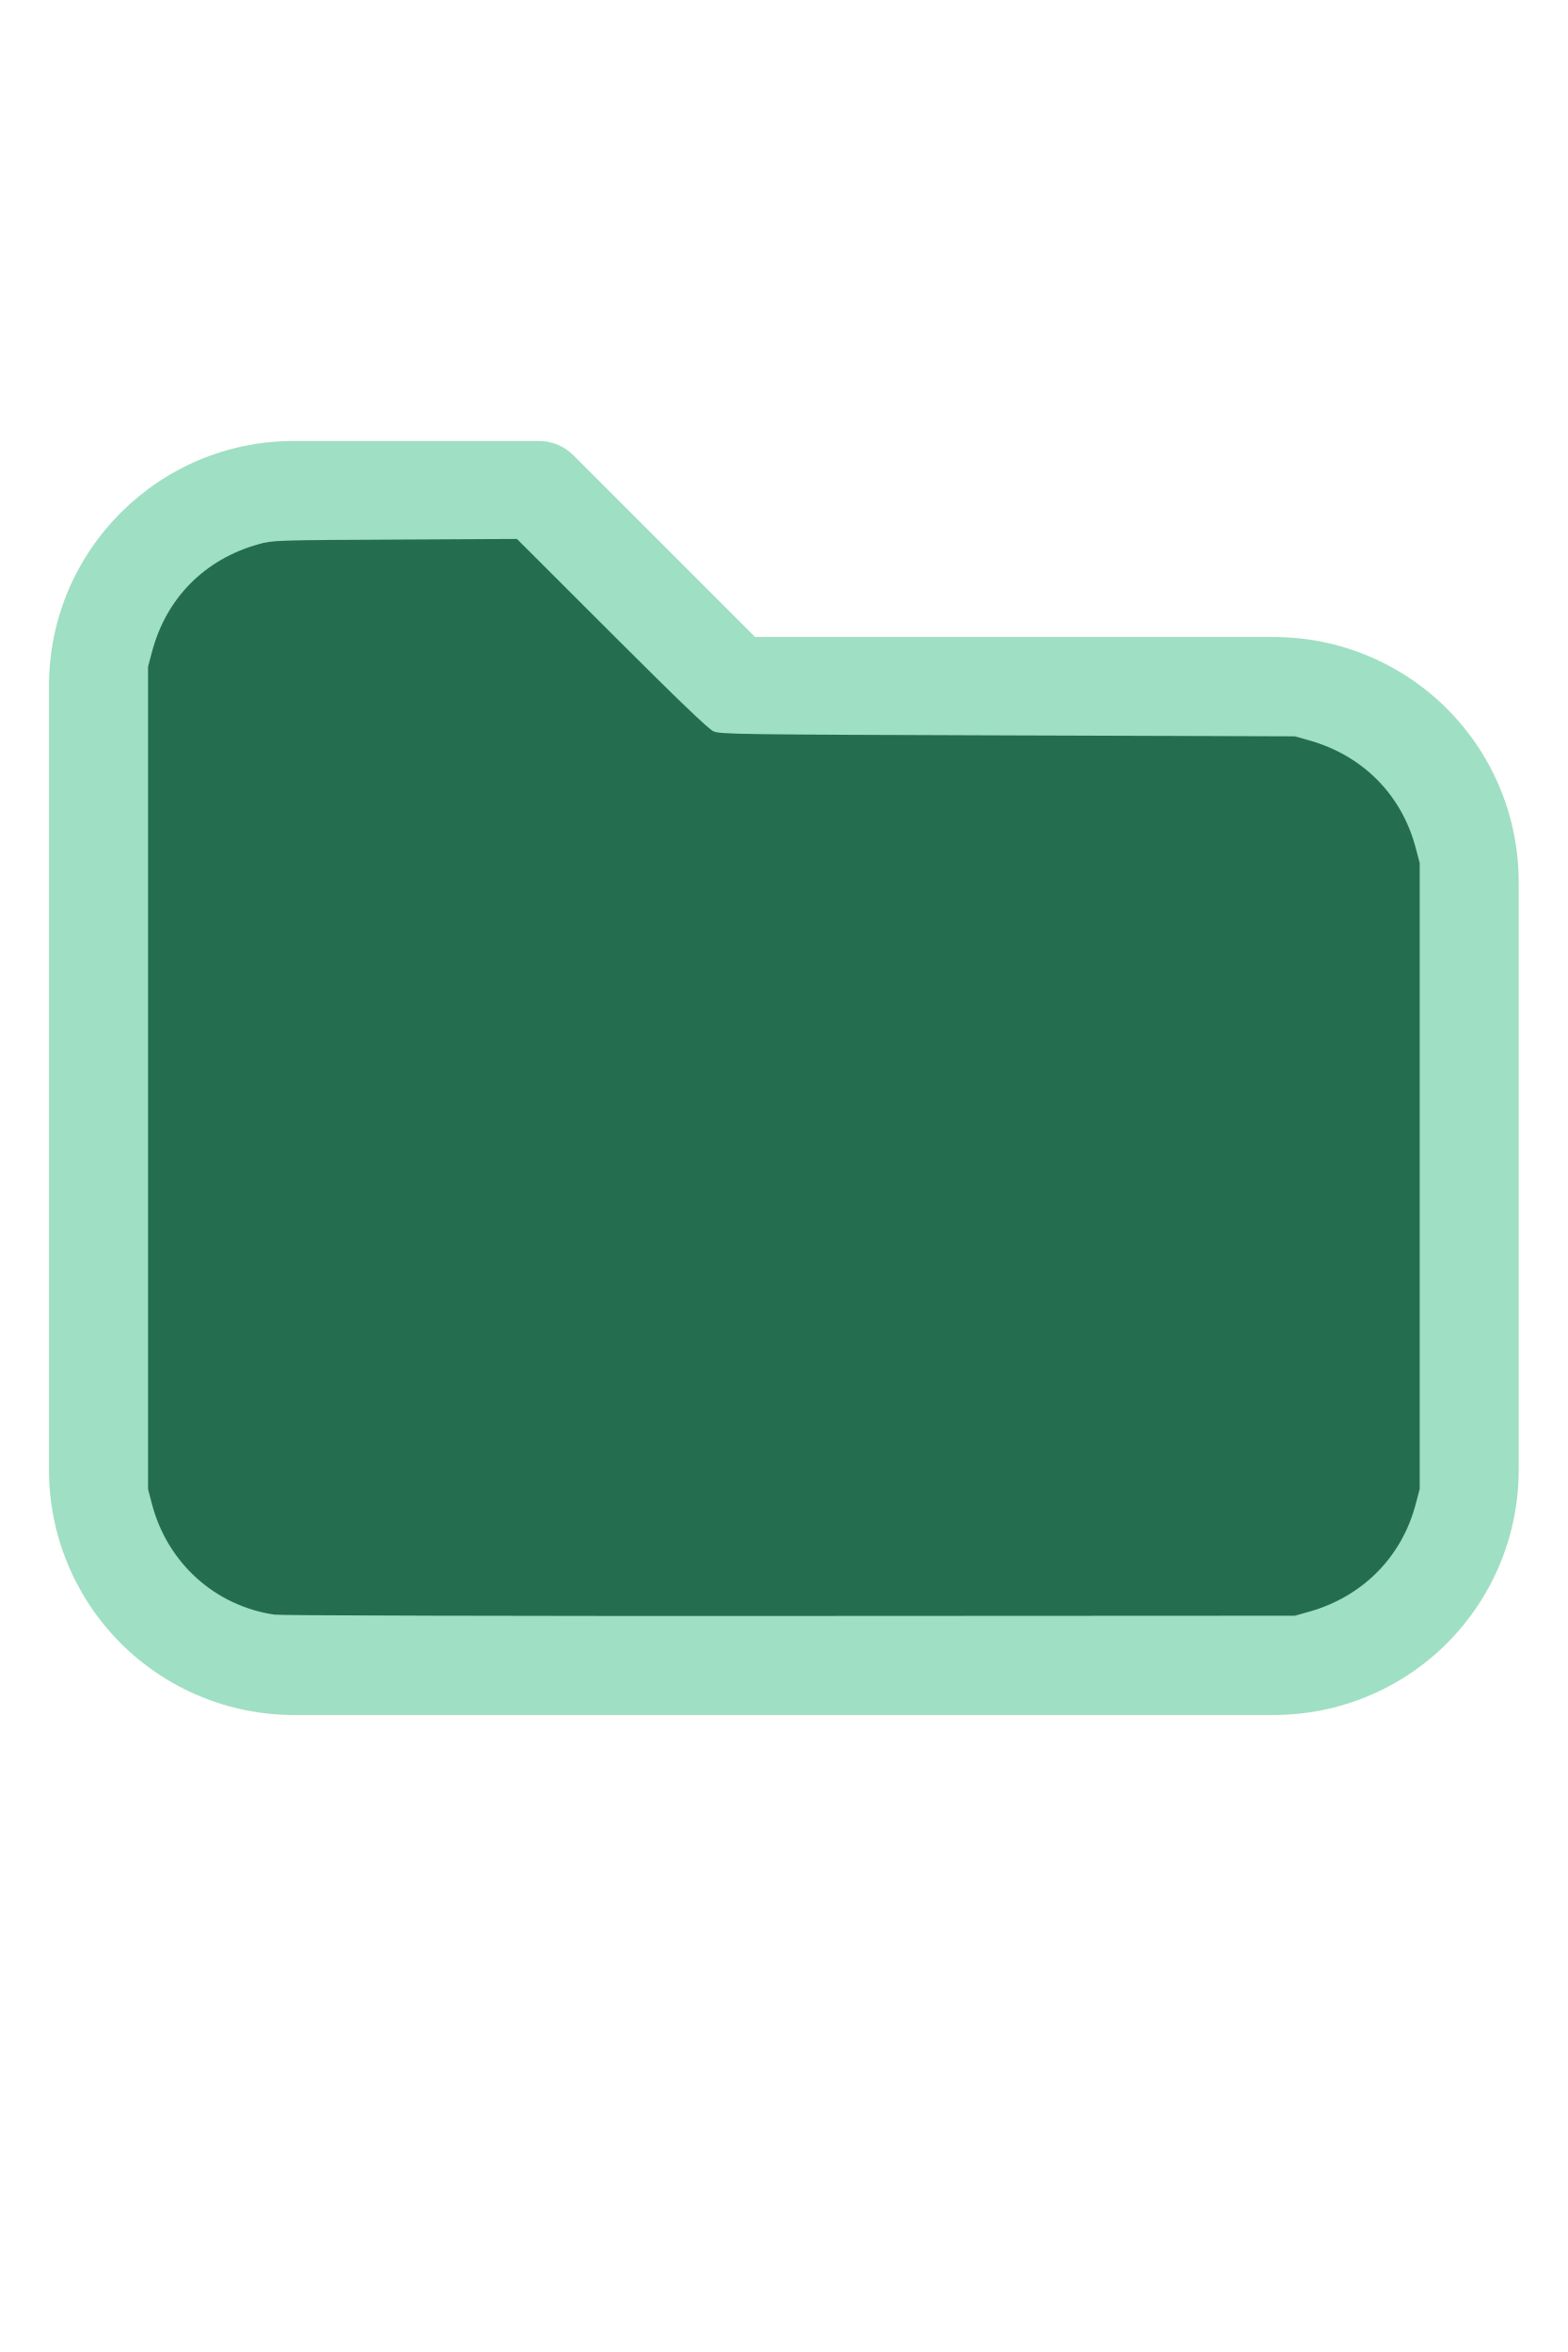
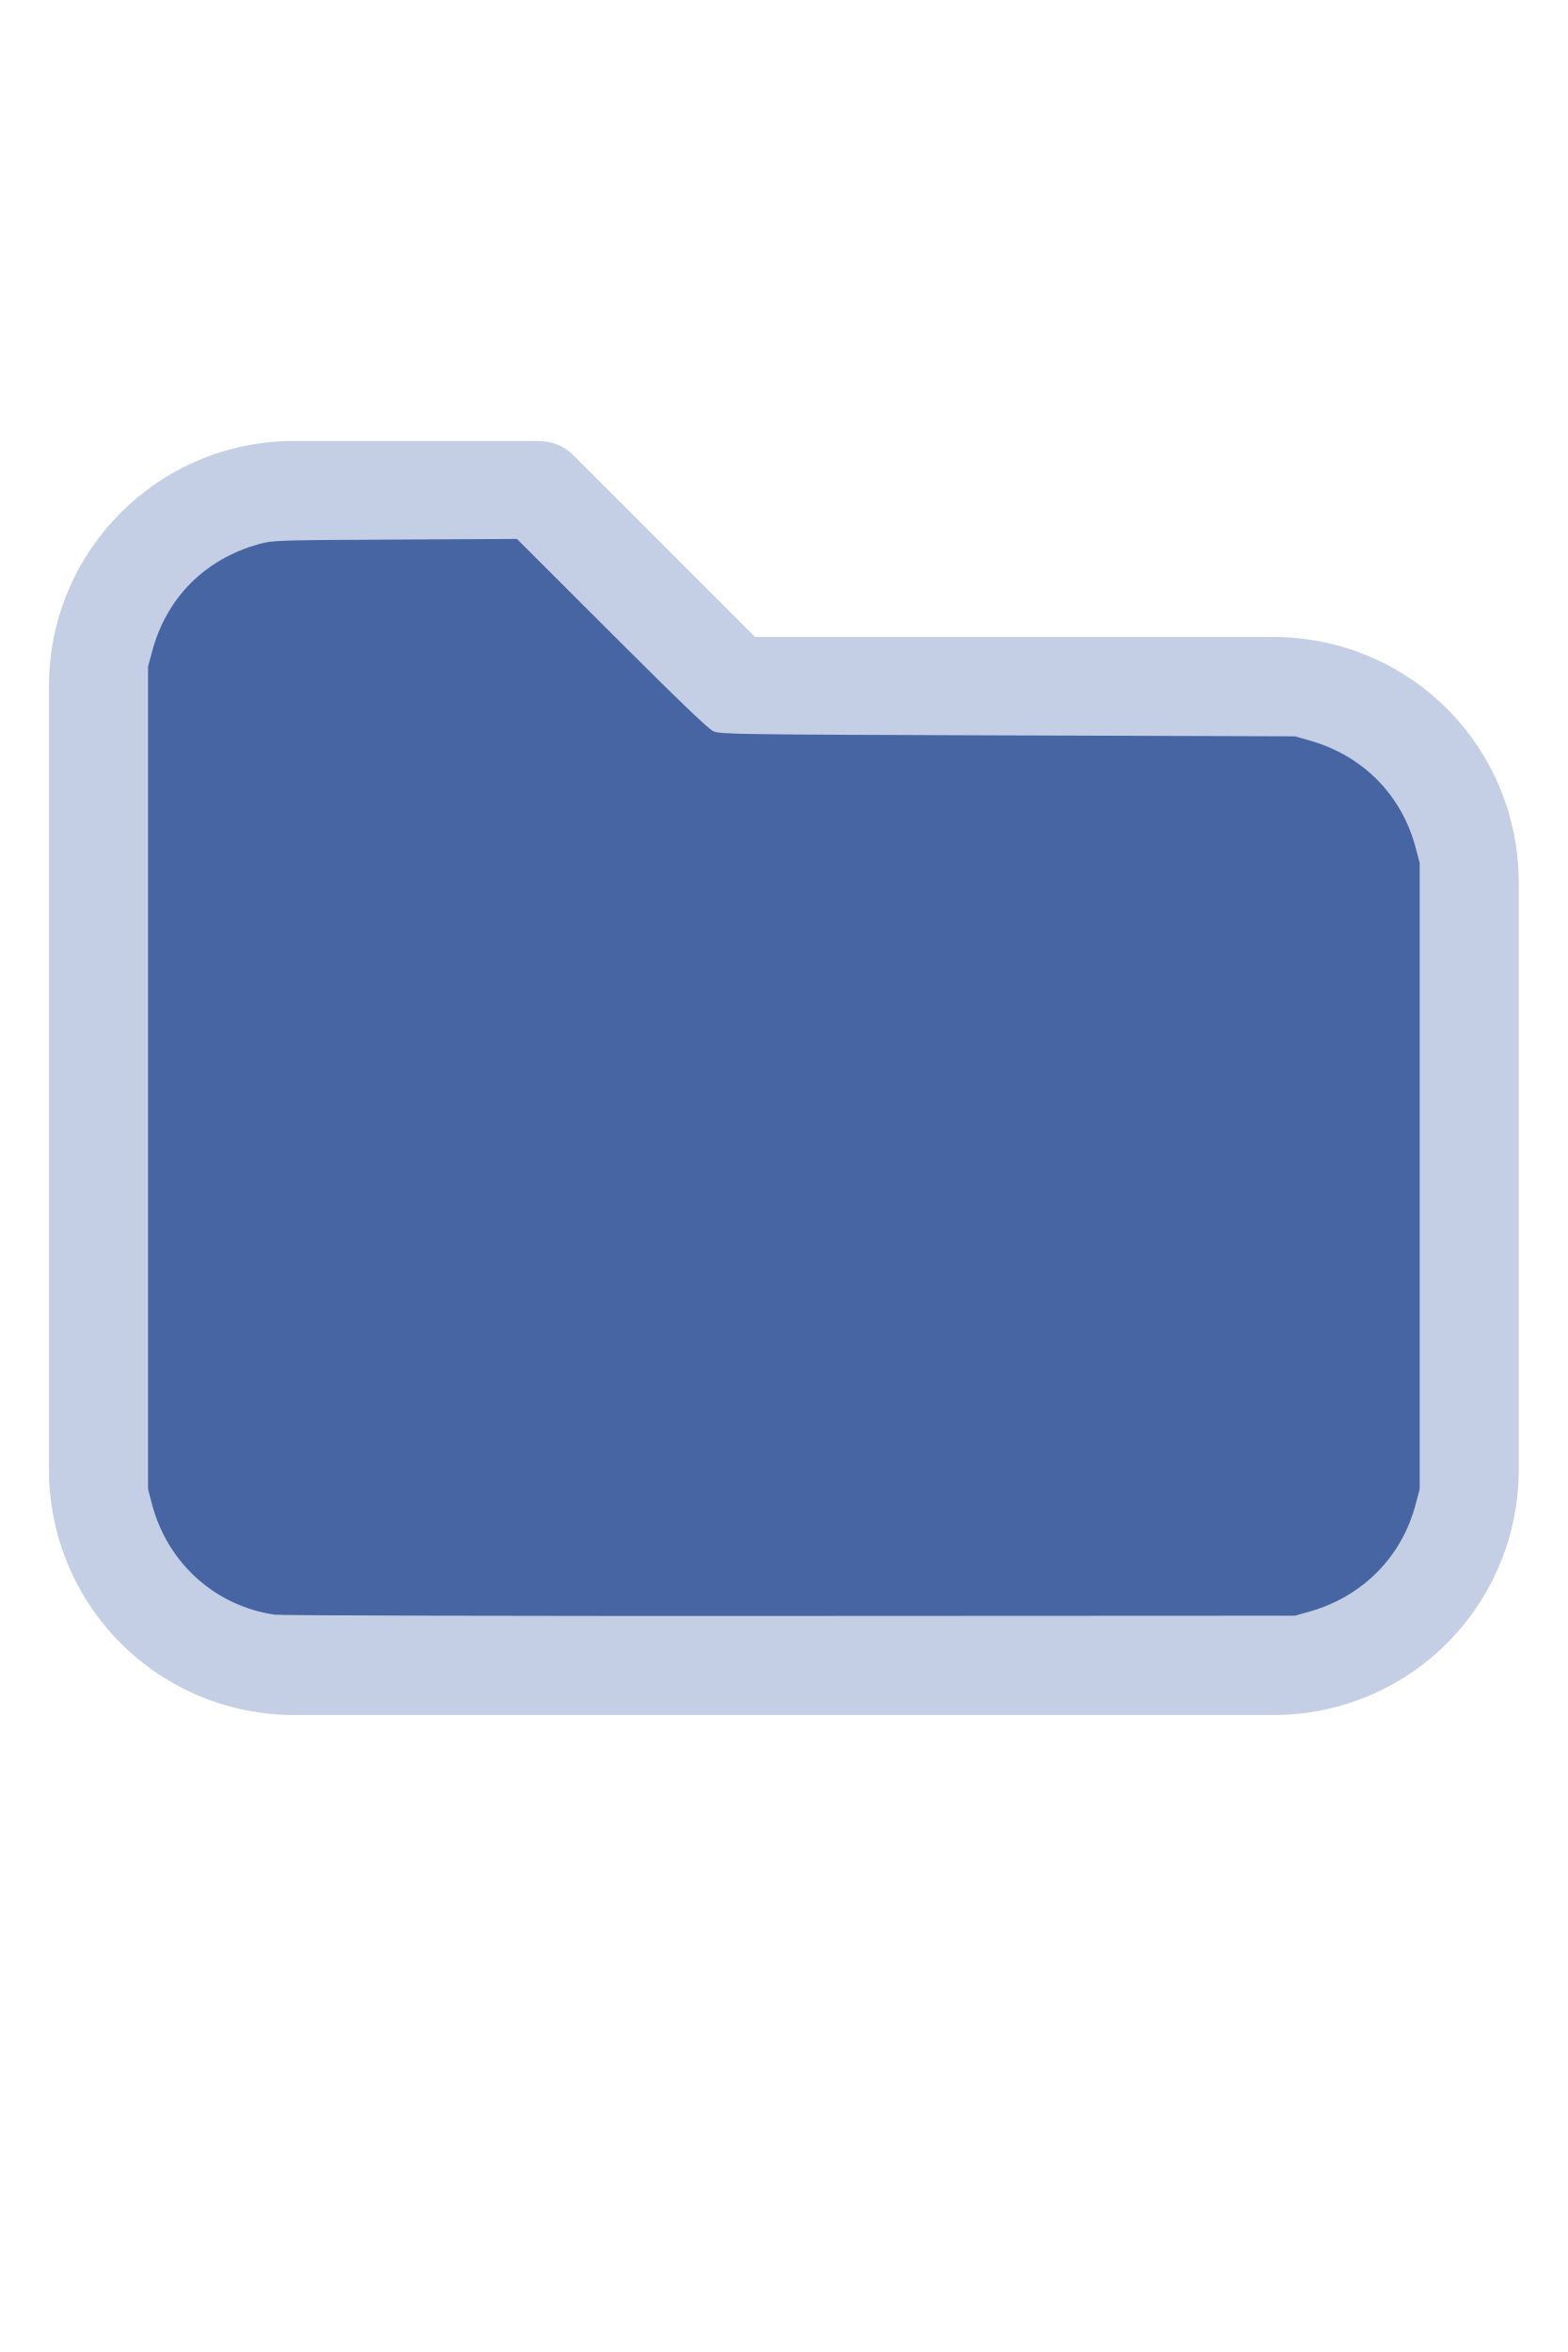
<svg xmlns="http://www.w3.org/2000/svg" version="1.1" width="16" height="24" viewBox="0 0 32 32" xml:space="preserve">
-   <g style="fill:#9FDFC4;">
+   <g style="fill:#C4CFE5;">
    <path d="M1,5.998l-0,16.002c-0,1.326 0.527,2.598 1.464,3.536c0.938,0.937 2.21,1.464 3.536,1.464c5.322,0 14.678,-0 20,0c1.326,0 2.598,-0.527 3.536,-1.464c0.937,-0.938 1.464,-2.21 1.464,-3.536c0,-3.486 0,-8.514 0,-12c0,-1.326 -0.527,-2.598 -1.464,-3.536c-0.938,-0.937 -2.21,-1.464 -3.536,-1.464c-0,0 -10.586,0 -10.586,0c0,-0 -3.707,-3.707 -3.707,-3.707c-0.187,-0.188 -0.442,-0.293 -0.707,-0.293l-5.002,0c-2.76,0 -4.998,2.238 -4.998,4.998Zm2,-0l-0,16.002c-0,0.796 0.316,1.559 0.879,2.121c0.562,0.563 1.325,0.879 2.121,0.879l20,0c0.796,0 1.559,-0.316 2.121,-0.879c0.563,-0.562 0.879,-1.325 0.879,-2.121c0,-3.486 0,-8.514 0,-12c0,-0.796 -0.316,-1.559 -0.879,-2.121c-0.562,-0.563 -1.325,-0.879 -2.121,-0.879c-7.738,0 -11,0 -11,0c-0.265,0 -0.52,-0.105 -0.707,-0.293c-0,0 -3.707,-3.707 -3.707,-3.707c-0,0 -4.588,0 -4.588,0c-1.656,0 -2.998,1.342 -2.998,2.998Z" />
  </g>
-   <g style="fill:#246D4F;stroke-width:0;">
+   <g style="fill:#4665A2;stroke-width:0;">
    <path d="M 5.606,24.952 C 4.392,24.775 3.42,23.9 3.103,22.699 L 3.022,22.389 V 13.998 5.606 L 3.104,5.298 C 3.396,4.203 4.18,3.412 5.279,3.106 5.565,3.026 5.615,3.024 8.061,3.012 l 2.491,-0.013 1.932,1.93 c 1.344,1.343 1.976,1.95 2.078,1.995 0.137,0.062 0.474,0.066 6.007,0.084 l 5.861,0.019 0.291,0.082 c 1.095,0.308 1.89,1.109 2.176,2.193 l 0.082,0.309 V 16 22.389 l -0.082,0.309 c -0.284,1.079 -1.086,1.888 -2.176,2.194 l -0.291,0.082 -10.303,0.005 c -5.7,0.003 -10.4,-0.009 -10.521,-0.027 z" />
  </g>
</svg>
